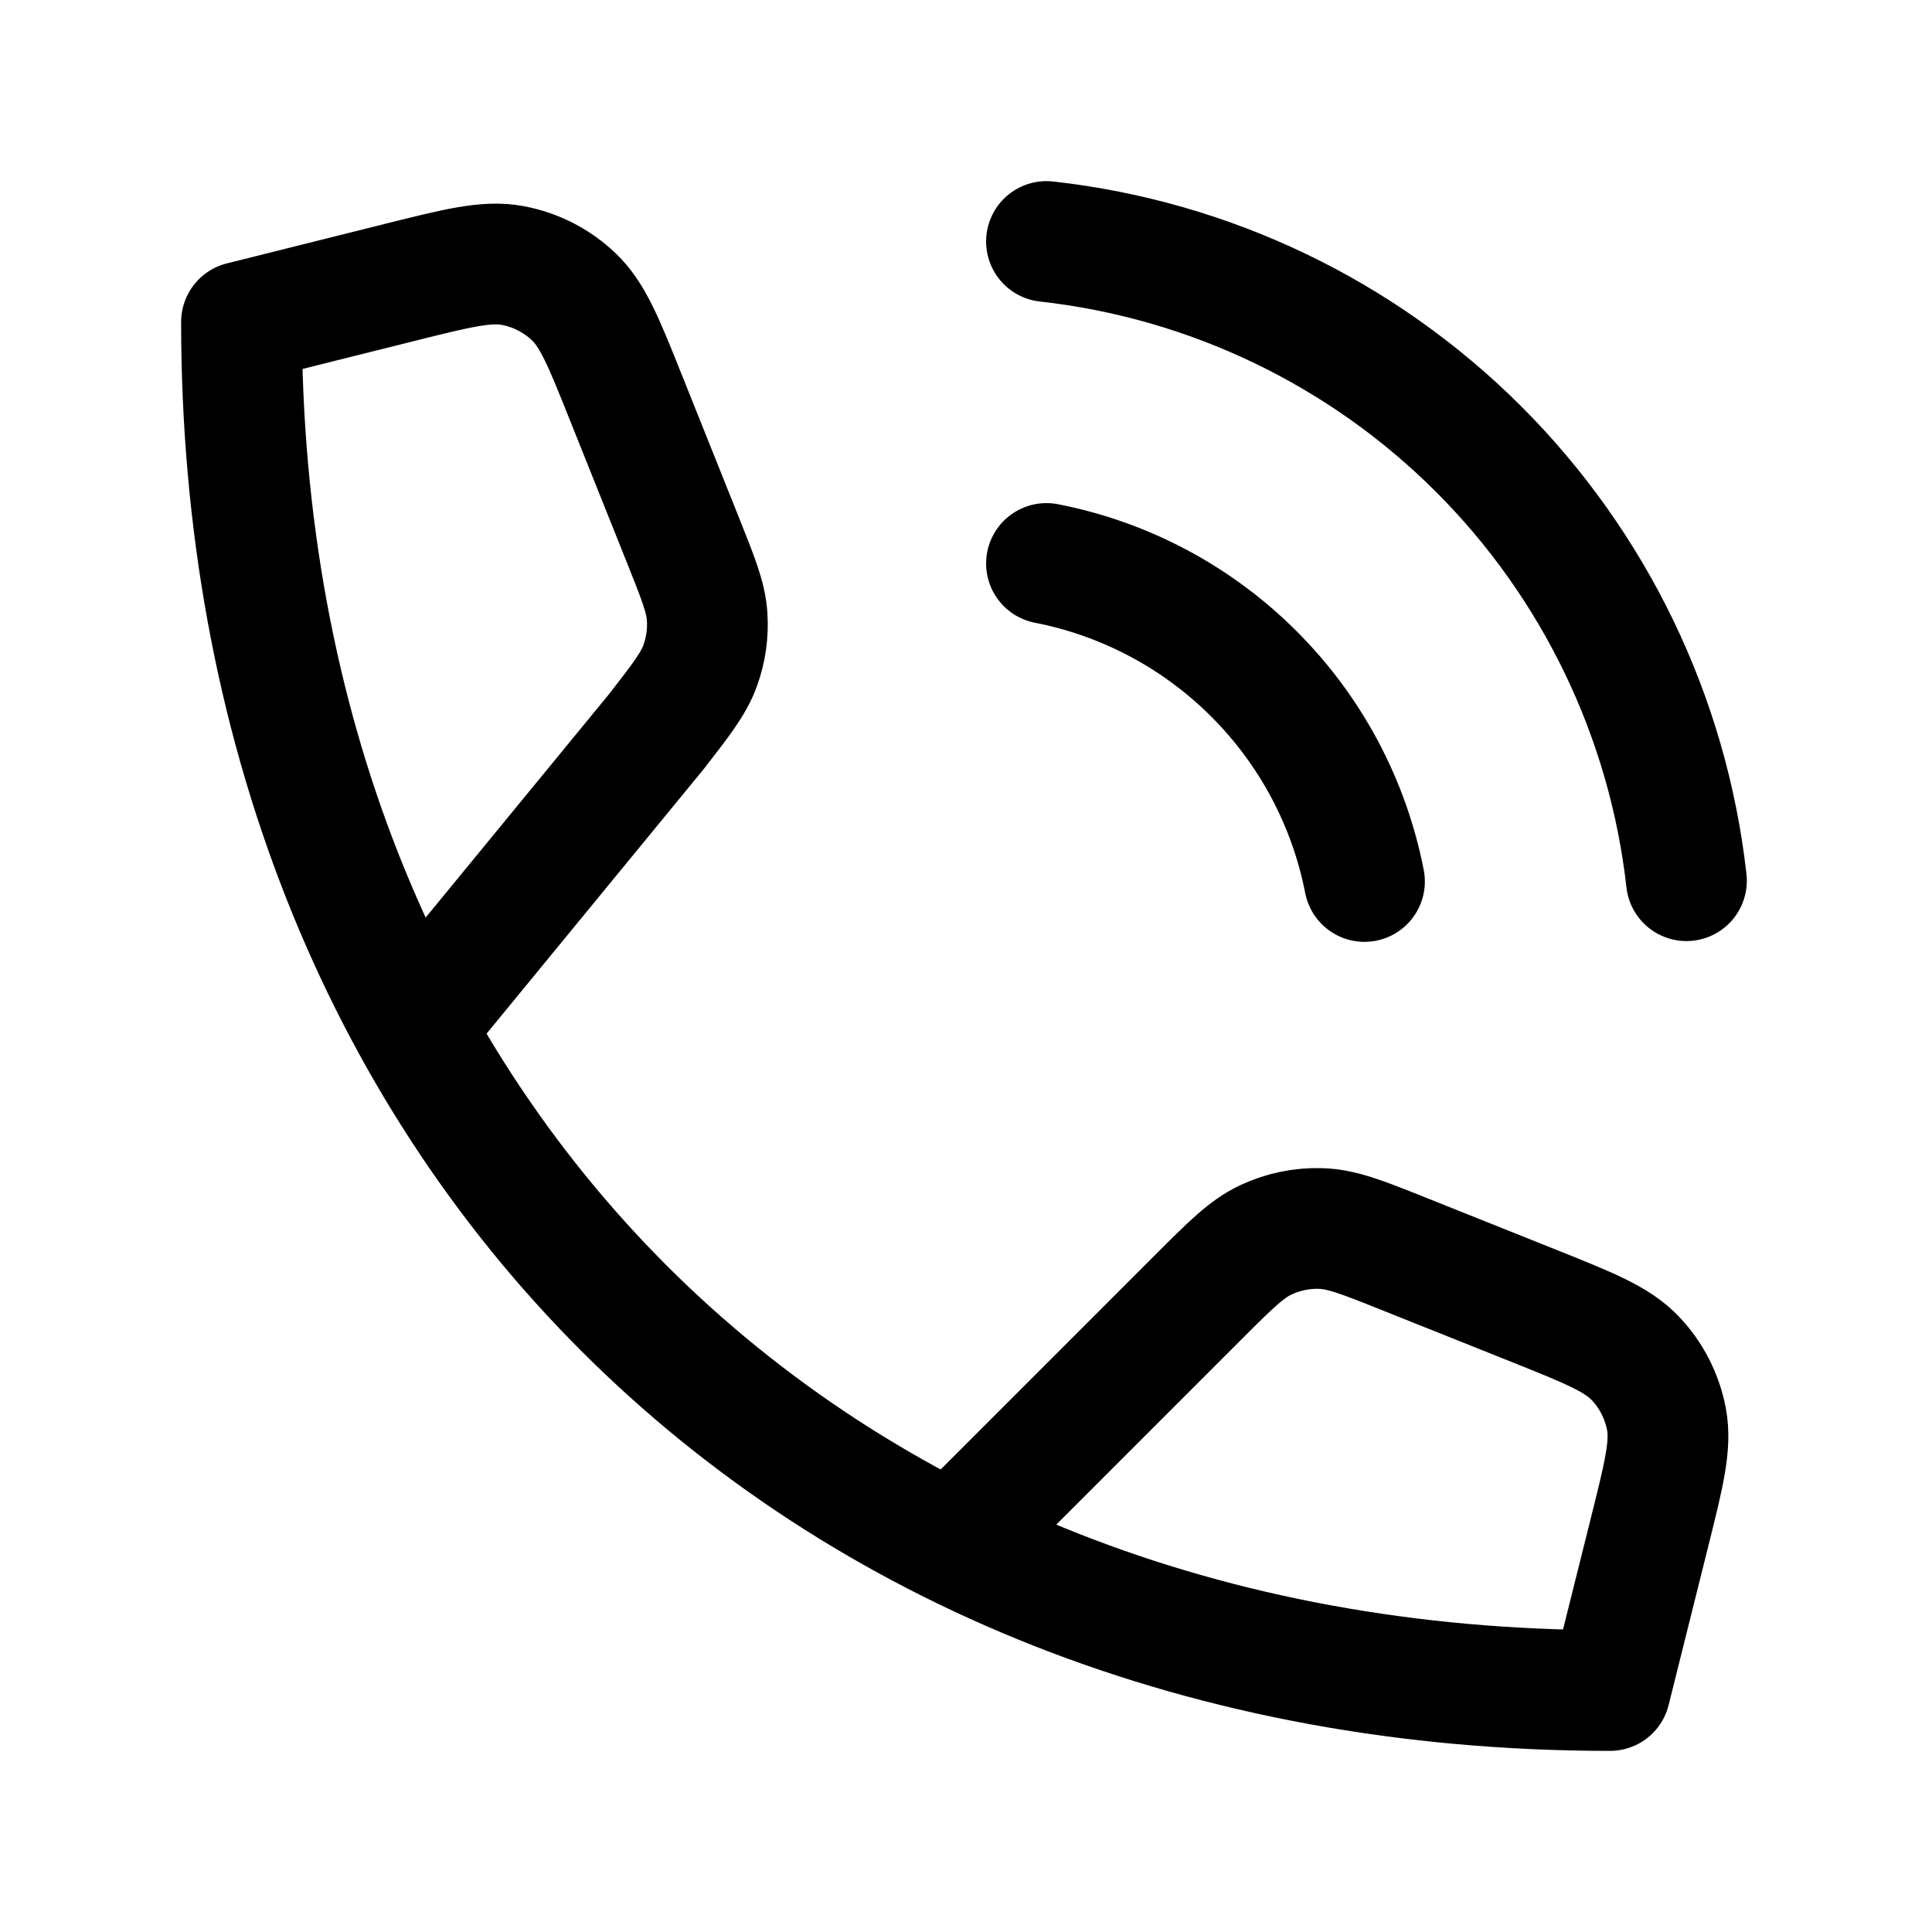
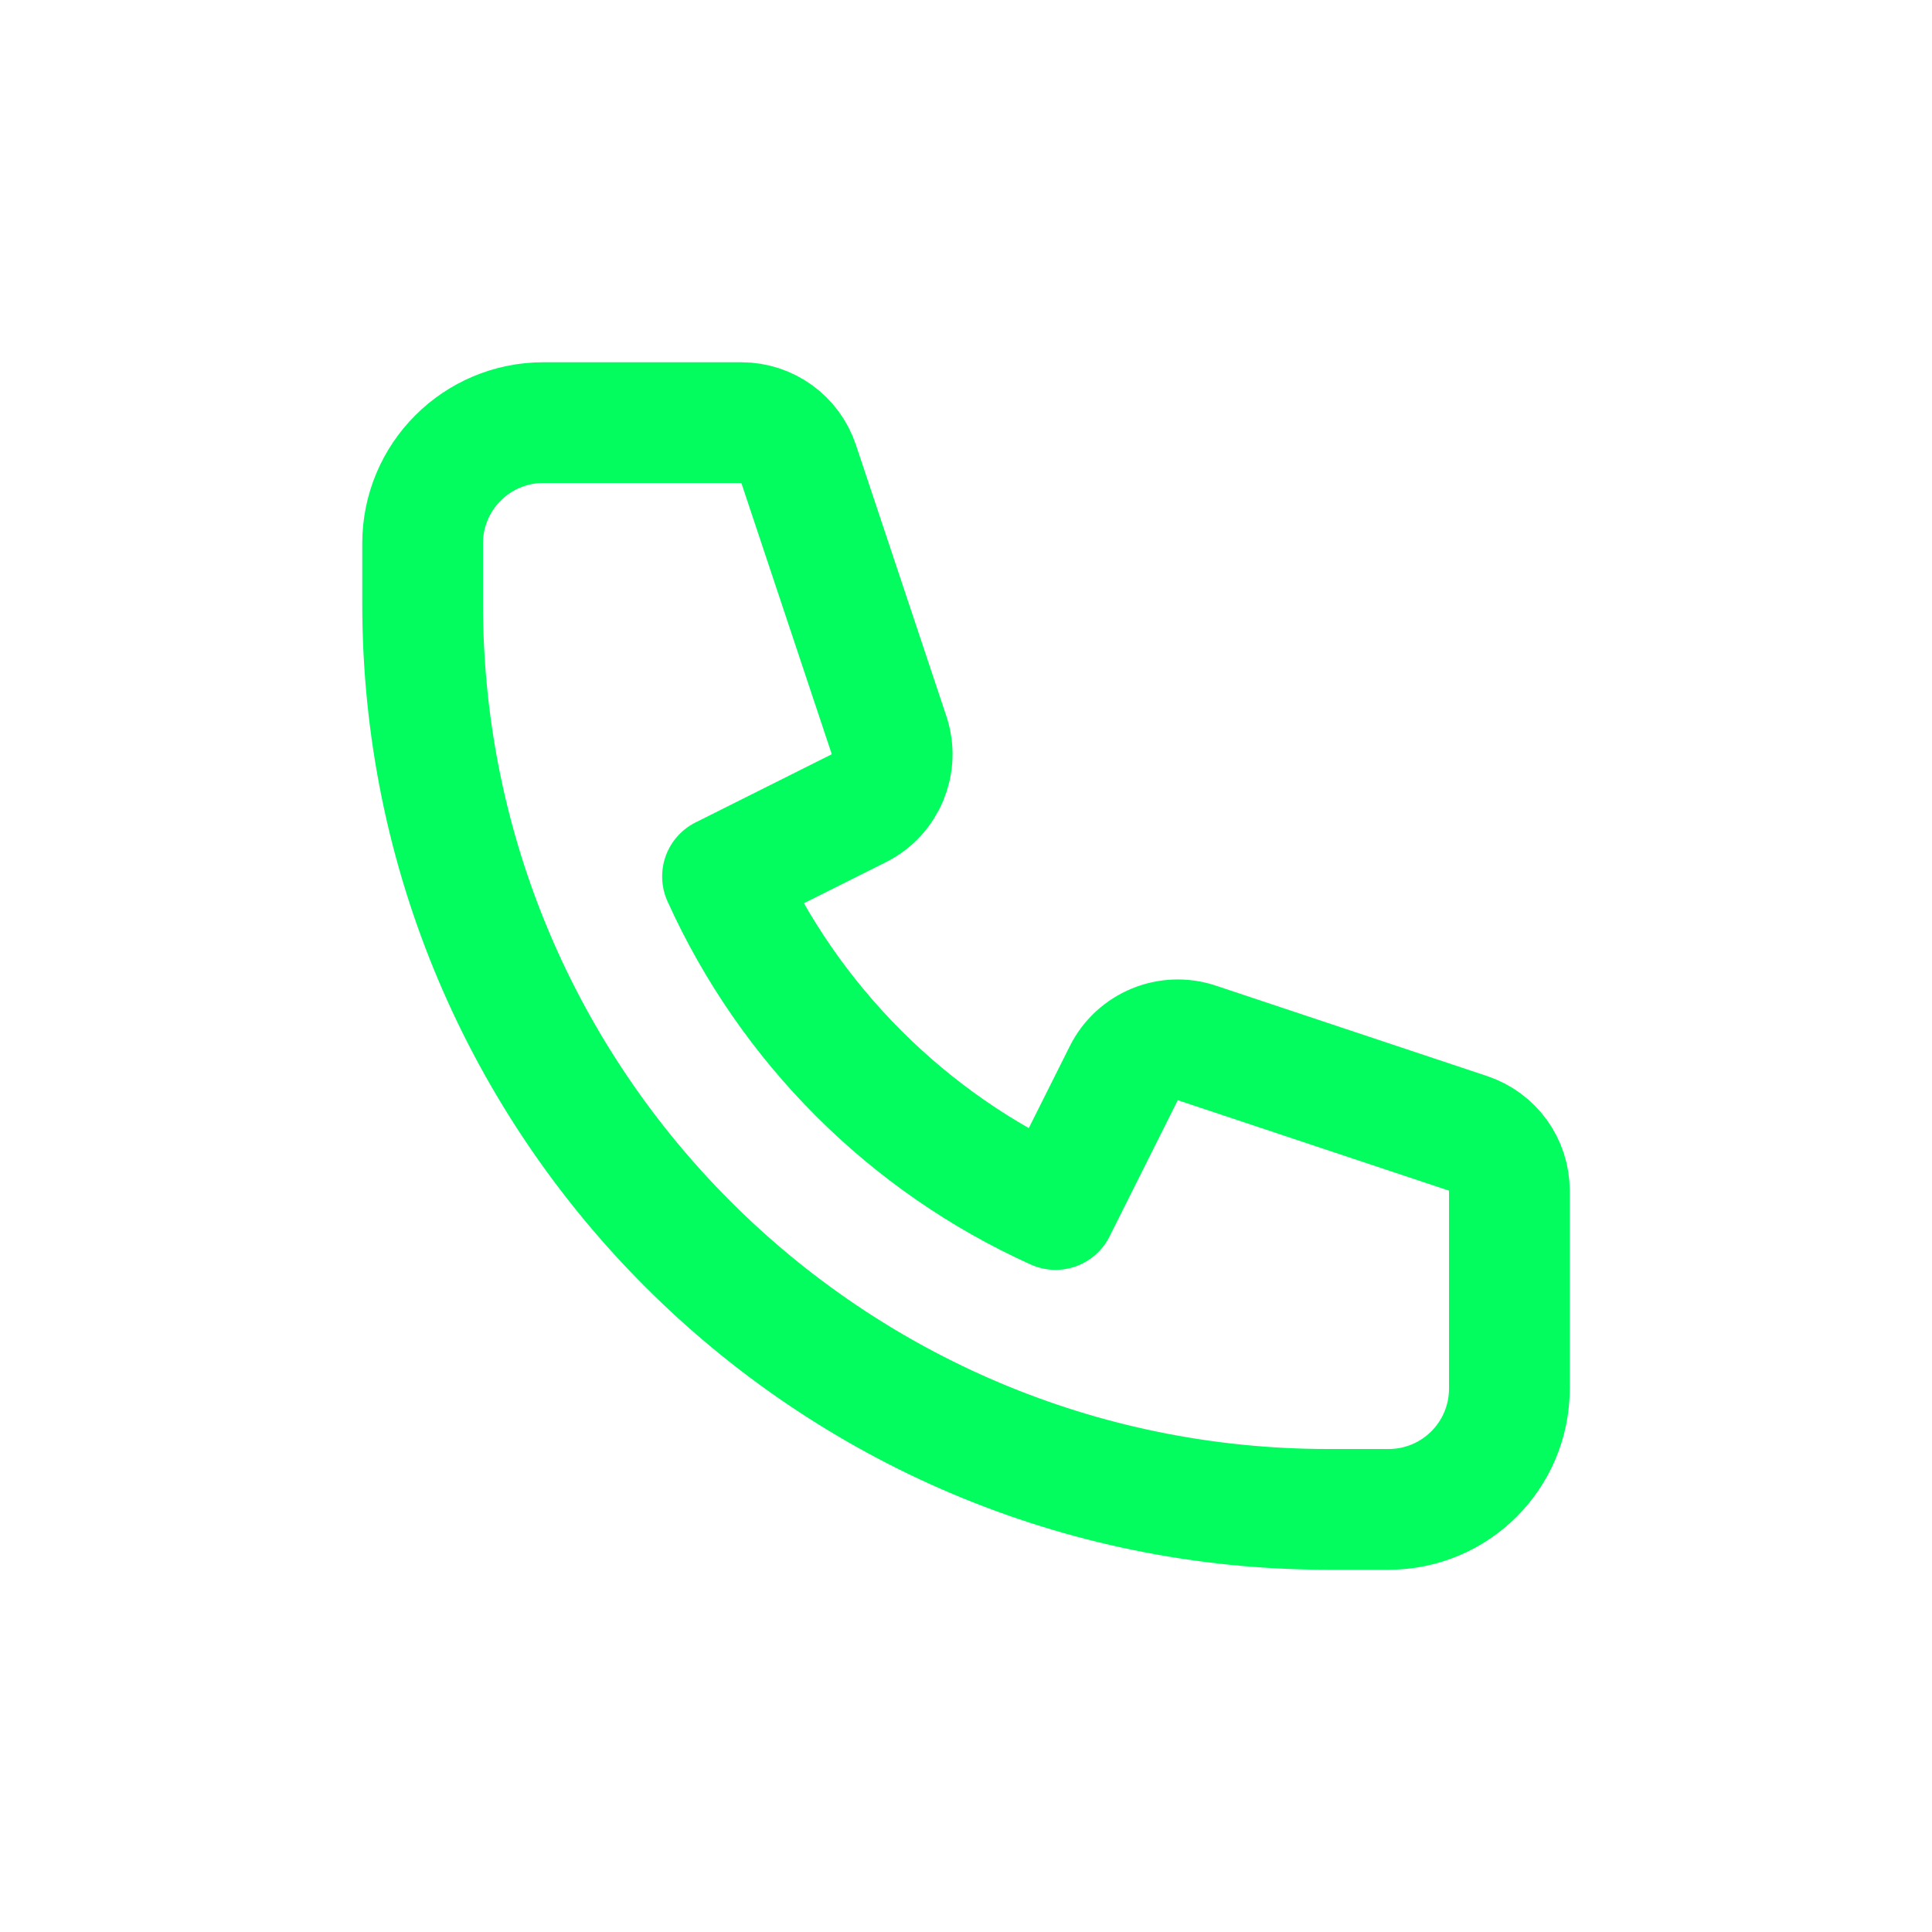
<svg xmlns="http://www.w3.org/2000/svg" width="32" height="32" viewBox="0 0 32 32" fill="none">
-   <path d="M6.849 17.019L10.873 12.116C11.283 11.588 11.489 11.323 11.596 11.027C11.692 10.765 11.731 10.486 11.712 10.208C11.691 9.894 11.566 9.584 11.318 8.962L10.37 6.593C10.003 5.674 9.819 5.215 9.502 4.914C9.222 4.648 8.872 4.469 8.493 4.398C8.064 4.317 7.583 4.437 6.623 4.677L4 5.333C4 18.667 13.333 28 26.667 28L27.322 25.377C27.562 24.416 27.682 23.936 27.602 23.506C27.53 23.128 27.352 22.777 27.086 22.498C26.785 22.181 26.325 21.997 25.406 21.629L23.292 20.784C22.584 20.5 22.229 20.358 21.876 20.348C21.564 20.338 21.254 20.402 20.971 20.534C20.65 20.683 20.381 20.952 19.841 21.492L15.77 25.564M17.333 9.333C18.635 9.587 19.832 10.224 20.77 11.163C21.709 12.101 22.346 13.298 22.6 14.6M17.333 4C20.039 4.301 22.562 5.512 24.488 7.436C26.414 9.36 27.629 11.881 27.933 14.587" stroke="black" stroke-width="2" stroke-linecap="round" stroke-linejoin="round" />
+   <g transform="translate(4,4)">
+     <path stroke-linecap="round" stroke-linejoin="round" stroke="#03fd5fff" stroke-width="2" d="M3 5a2 2 0 012-2h3.28a1 1 0 01.948.684l1.498 4.493a1 1 0 01-.502 1.21l-2.257 1.13a11.042 11.042 0 005.516 5.516l1.13-2.257a1 1 0 011.21-.502l4.493 1.498a1 1 0 01.684.949V19a2 2 0 01-2 2h-1C9.716 21 3 14.284 3 6V5z" />
+   </g>
</svg>
